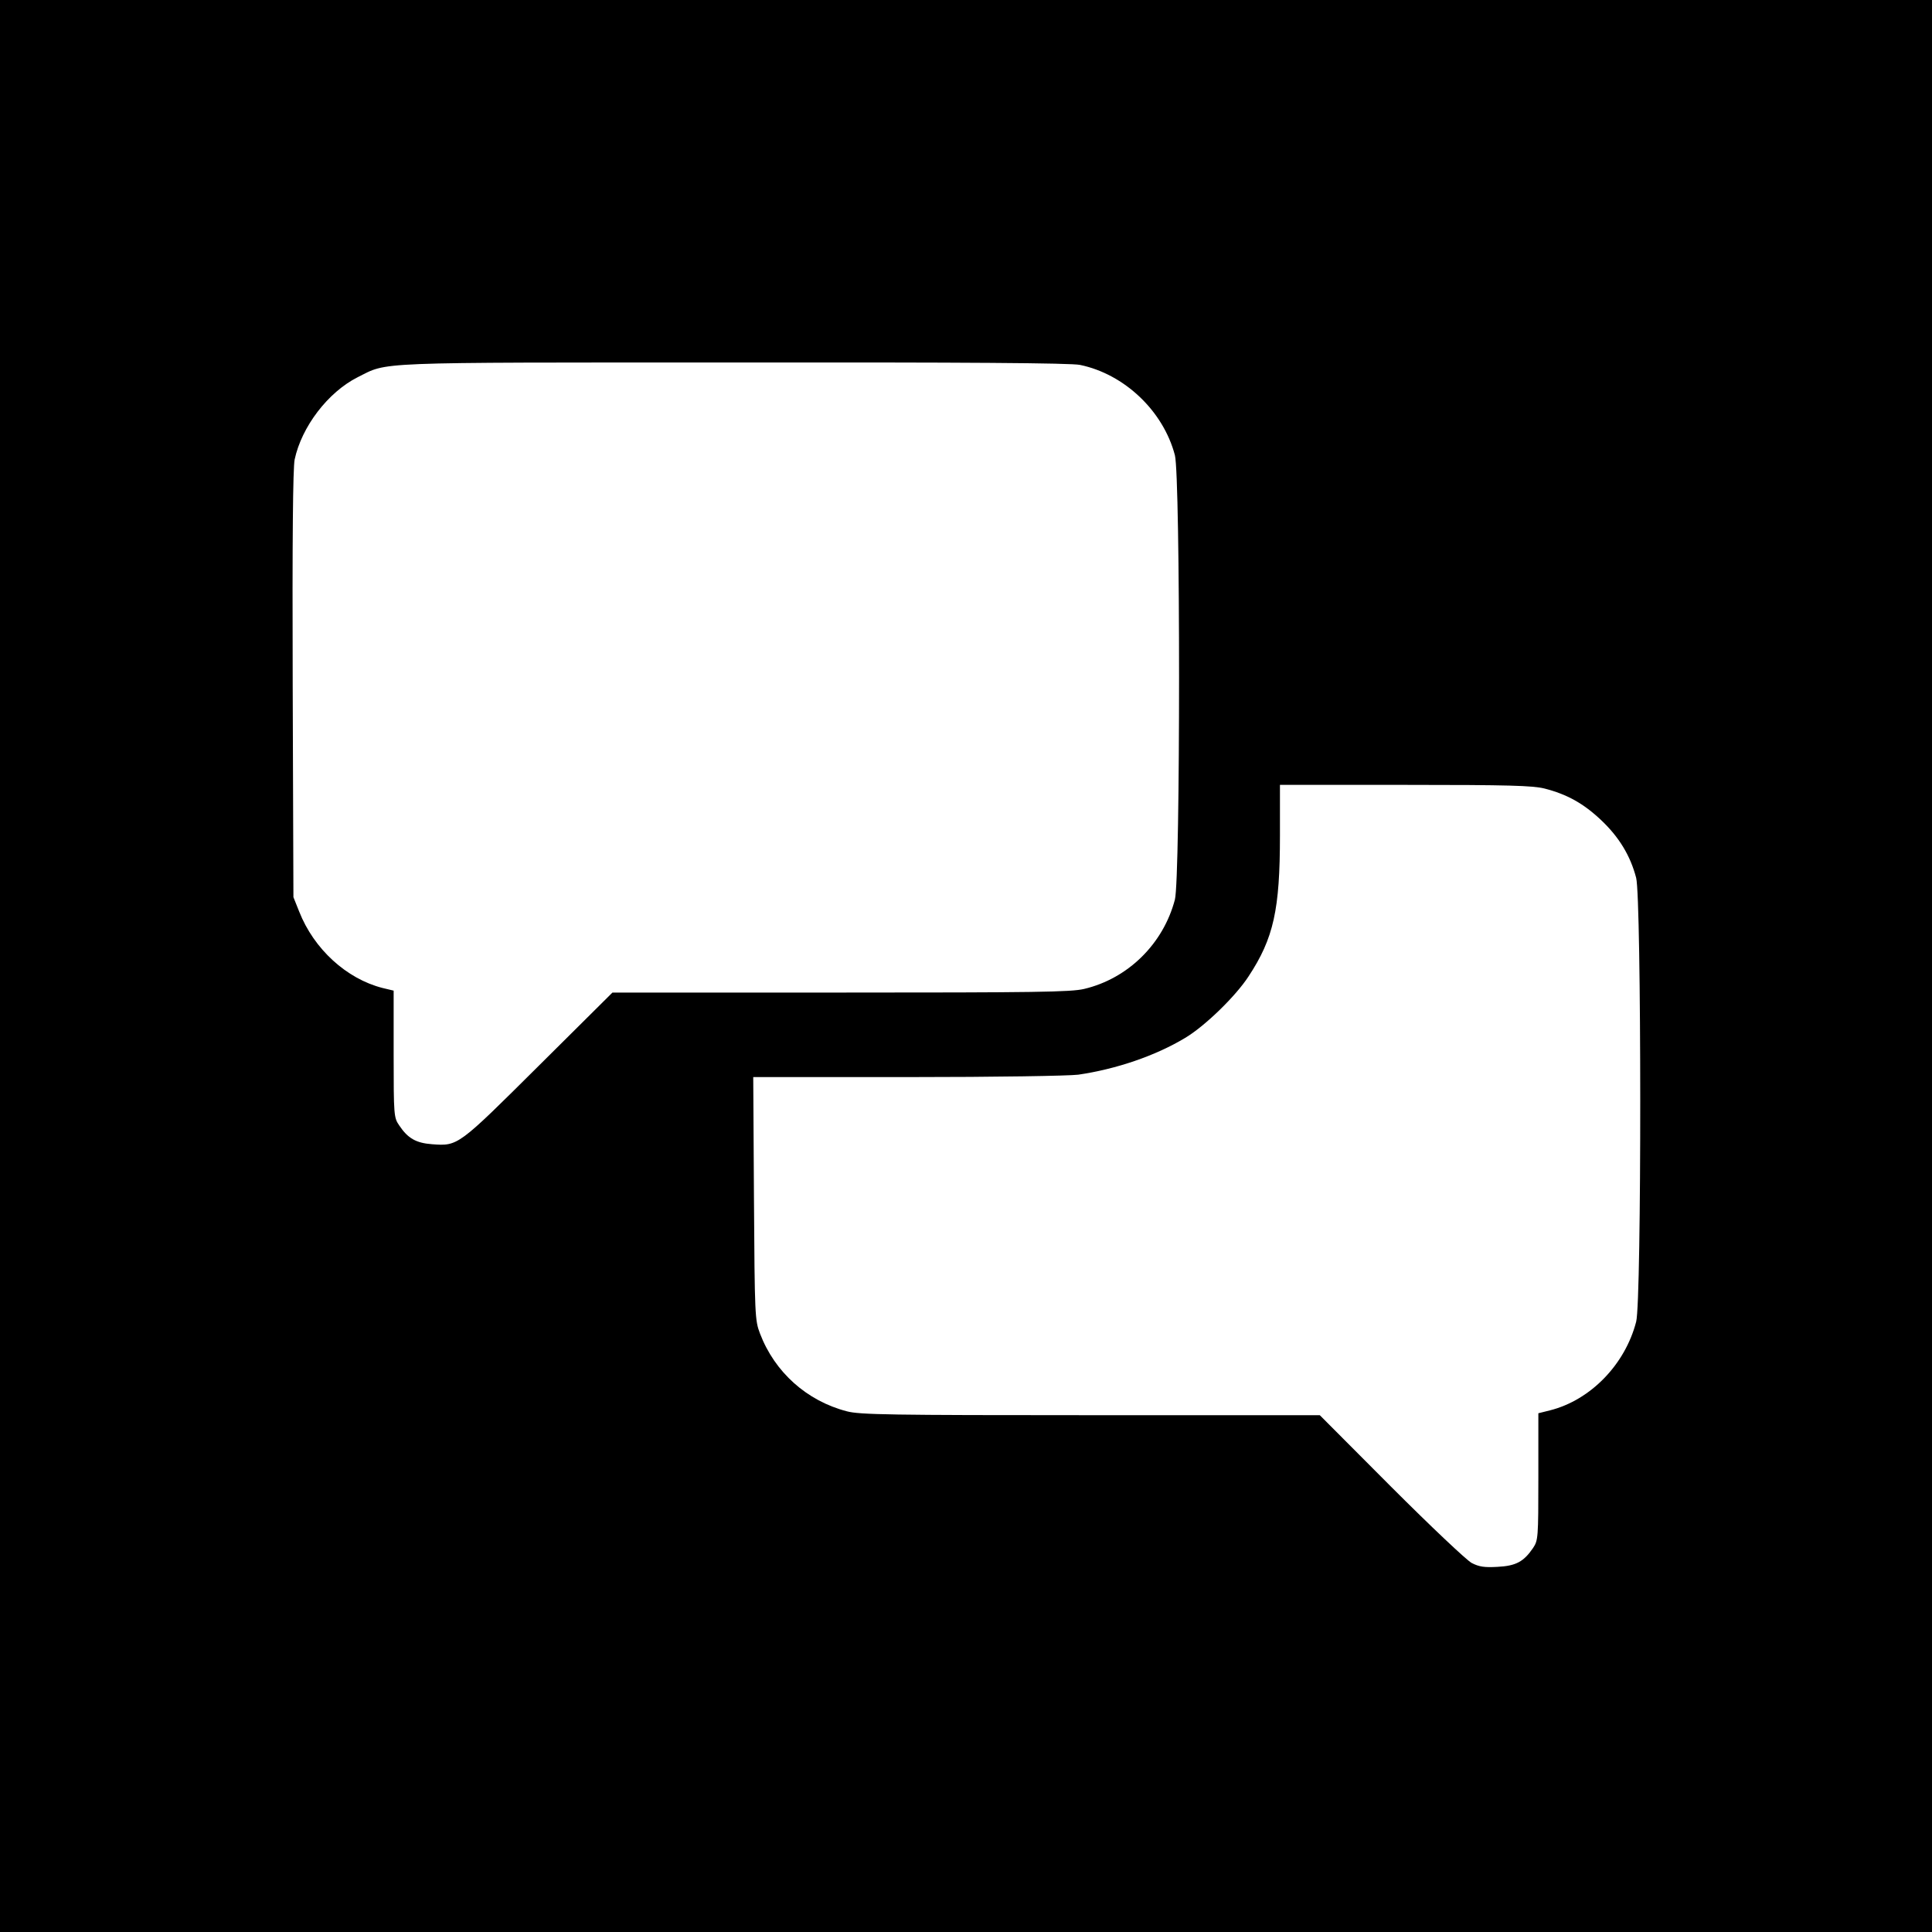
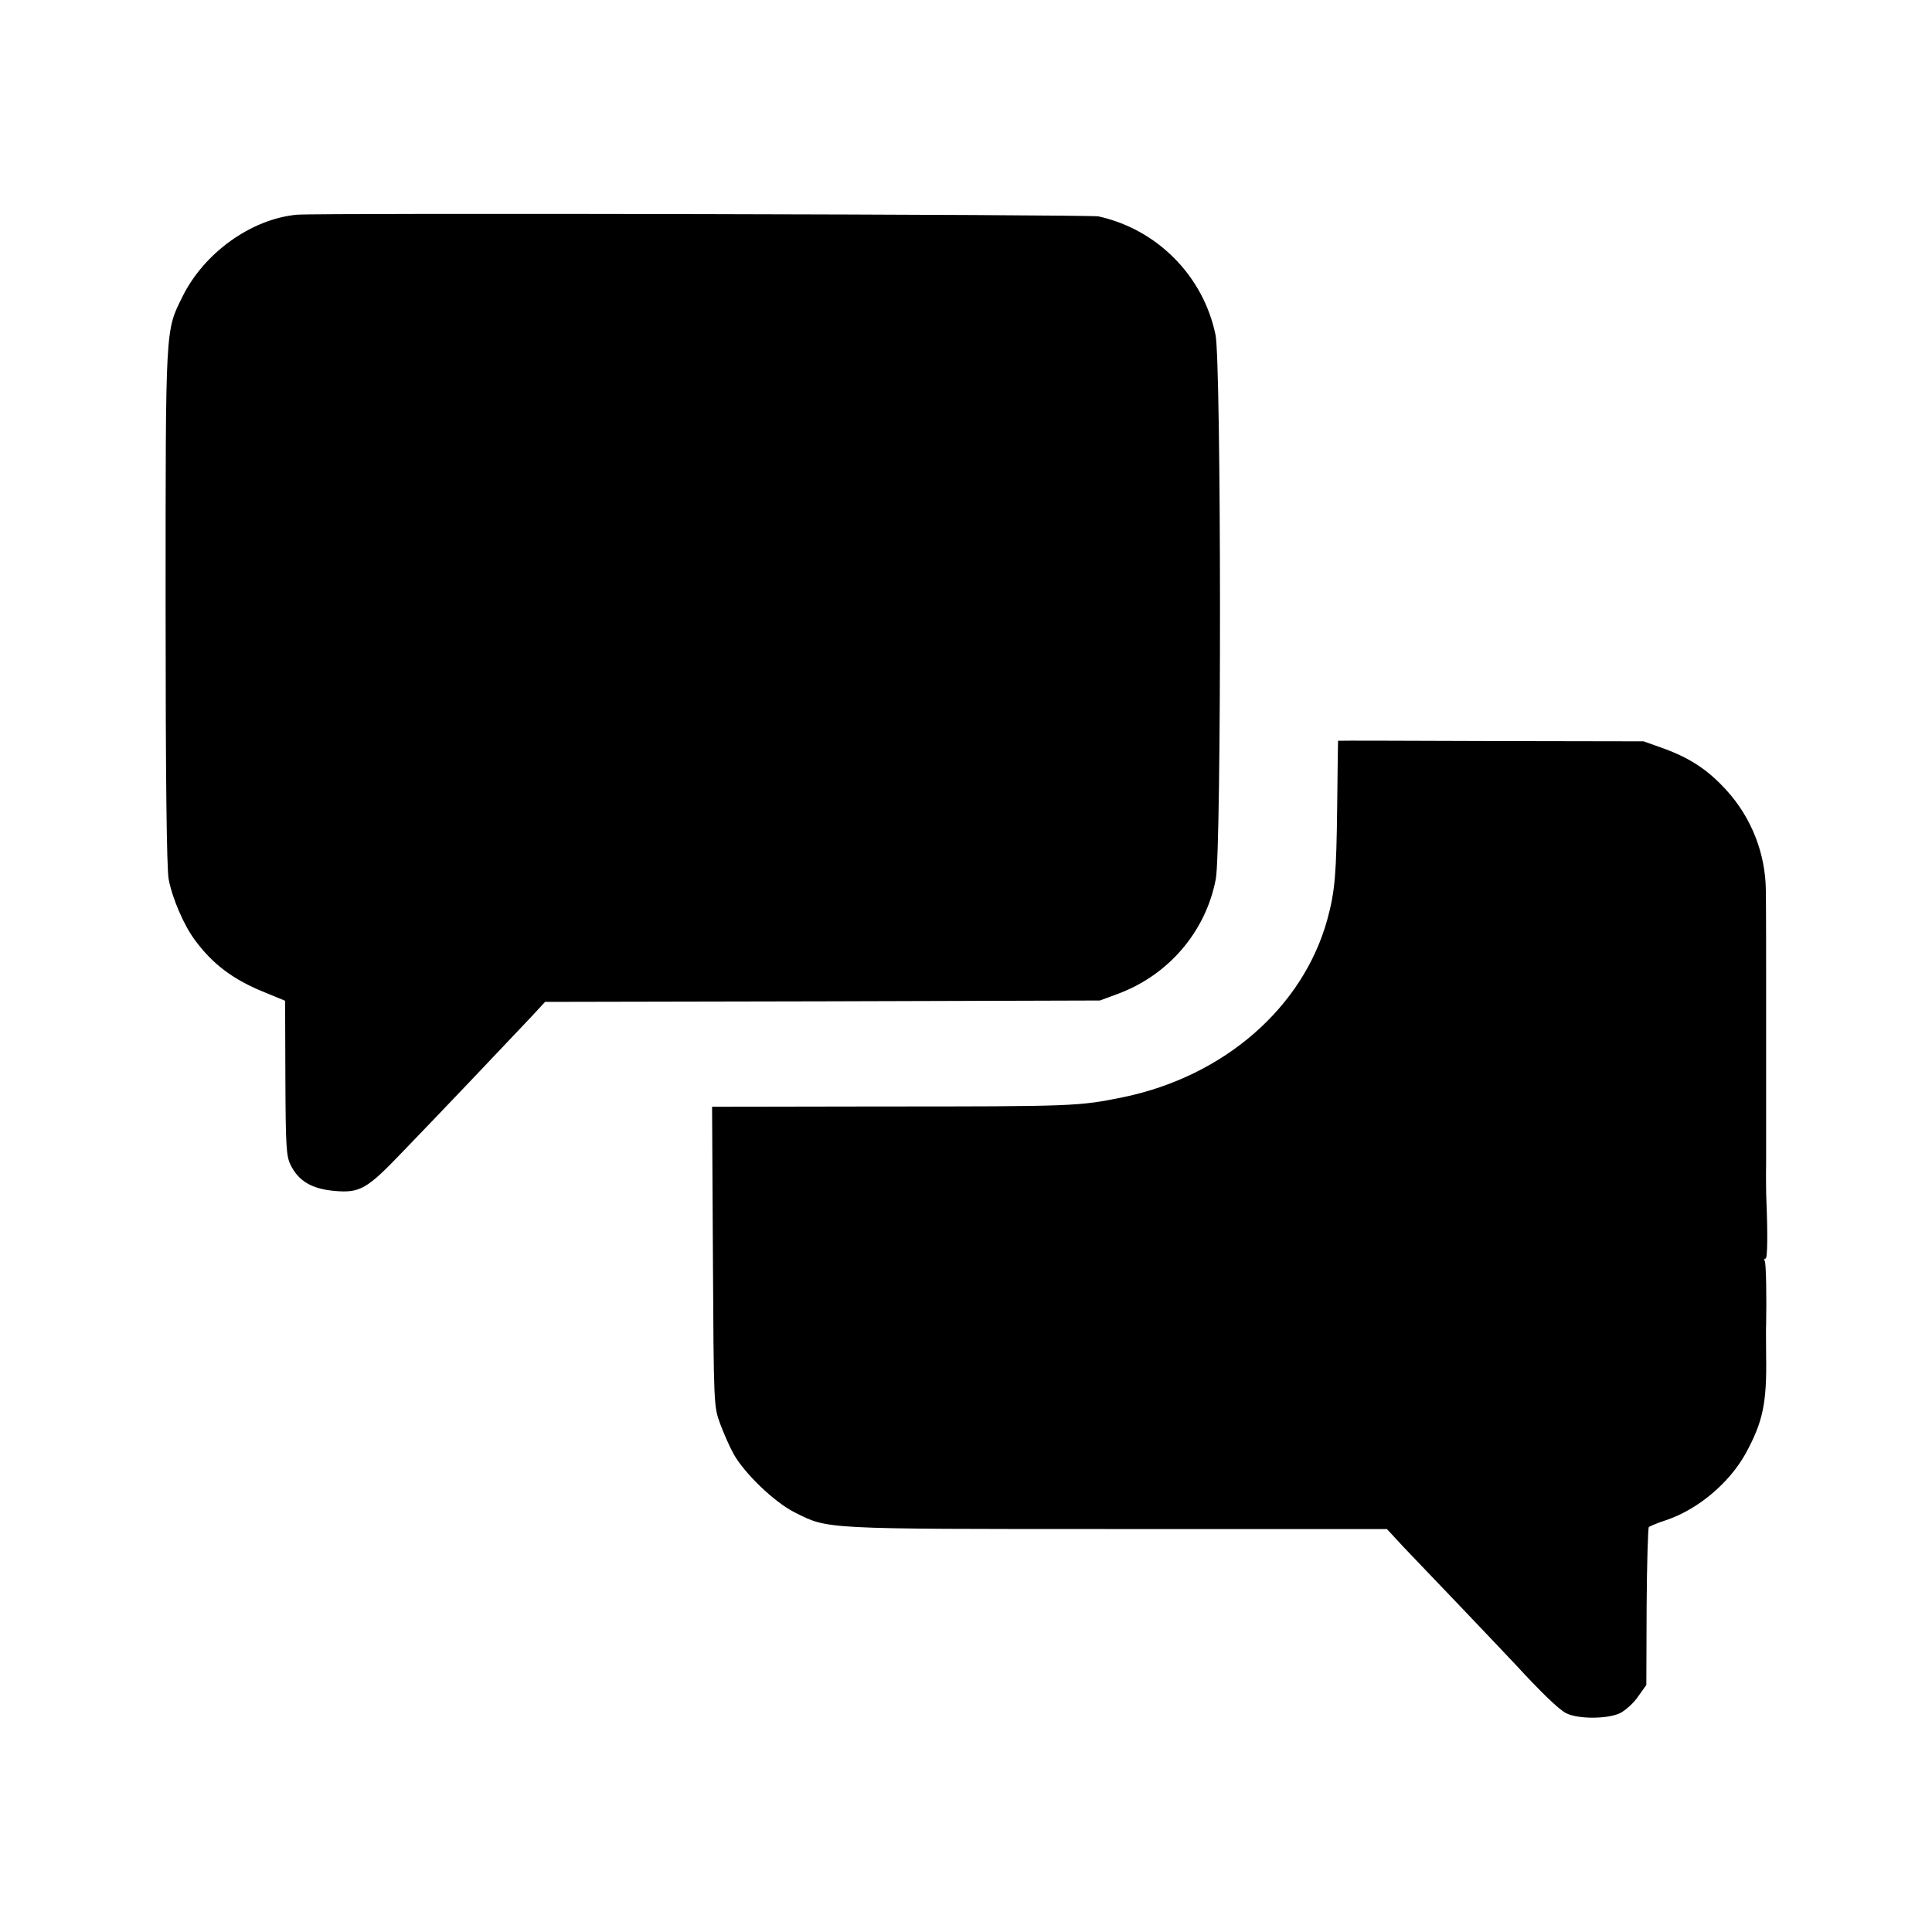
- <svg xmlns="http://www.w3.org/2000/svg" version="1.0" width="800pt" height="800pt" viewBox="0 0 800 800" preserveAspectRatio="xMidYMid meet">
-   <g transform="translate(0,800) scale(0.1,-0.1)" fill="#000000" stroke="none">
-     <path d="M0 4000 l0 -4000 4000 0 4000 0 0 4000 0 4000 -4000 0 -4000 0 0 -4000z m4472 2489 c184 -38 345 -191 393 -374 23 -89 23 -1751 0 -1840 -48 -183 -194 -327 -376 -370 -55 -13 -201 -15 -1009 -15 l-944 0 -306 -304 c-334 -332 -333 -332 -441 -324 -66 5 -100 24 -136 78 -22 32 -23 40 -23 295 l0 263 -46 11 c-149 38 -284 161 -345 316 l-24 60 -3 880 c-2 611 1 895 8 932 29 136 138 279 261 341 129 64 39 61 1556 61 962 1 1398 -2 1435 -10z m1923 -1754 c94 -24 162 -62 235 -131 74 -70 121 -147 145 -239 22 -87 23 -1751 0 -1838 -46 -178 -190 -325 -357 -367 l-48 -12 0 -263 c0 -255 -1 -263 -22 -295 -39 -57 -71 -74 -147 -78 -54 -3 -76 0 -107 16 -22 12 -170 152 -334 316 l-295 296 -948 0 c-831 0 -957 2 -1010 16 -166 43 -299 162 -360 322 -21 55 -22 73 -25 560 l-3 502 638 0 c369 0 668 5 708 10 157 23 319 78 442 152 81 48 209 172 263 255 104 158 130 276 130 584 l0 209 518 0 c432 0 528 -3 577 -15z" />
+ <svg xmlns="http://www.w3.org/2000/svg" version="1.0" width="700pt" height="700pt" viewBox="0 0 700 700" preserveAspectRatio="xMidYMid meet">
+   <g transform="translate(0,700) scale(0.1,-0.1)" fill="#000000" stroke="none">
+     <path d="M1075 6222 c-166 -16 -336 -139 -414 -297 -62 -126 -61 -99 -61 -1121 0 -630 4 -949 11 -989 13 -69 55 -168 96 -222 64 -87 139 -143 251 -188 l75 -31 1 -279 c1 -247 3 -284 19 -316 29 -59 78 -87 160 -94 91 -8 117 7 244 140 128 132 387 405 468 491 l50 54 1005 2 1005 3 65 24 c184 68 319 226 355 416 21 106 20 1874 -1 1972 -44 213 -211 382 -424 429 -32 7 -2836 13 -2905 6z" />
+     <path d="M4848 4316 c0 -1 -2 -103 -3 -228 -3 -258 -8 -317 -36 -420 -88 -318 -373 -567 -738 -643 -162 -33 -172 -34 -889 -34 l-602 -1 3 -542 c3 -539 3 -543 26 -606 13 -35 35 -85 49 -110 39 -70 147 -174 220 -211 124 -62 91 -61 1167 -61 l980 0 63 -68 c35 -37 133 -139 217 -227 84 -88 167 -176 185 -195 94 -102 157 -163 184 -177 42 -22 150 -22 196 0 19 10 49 36 65 60 l30 42 1 283 c1 156 5 286 8 289 3 3 31 15 62 25 116 39 229 134 289 242 62 114 77 181 74 356 0 52 -1 102 0 110 2 97 0 224 -5 231 -3 5 -2 9 3 9 7 0 8 89 3 210 -1 19 -2 82 -1 140 0 58 0 114 0 125 0 11 0 67 0 125 0 58 0 112 0 120 0 8 0 80 0 160 0 80 0 152 0 160 0 33 0 229 -1 293 -1 134 -52 264 -142 363 -67 74 -132 117 -228 152 l-73 26 -552 1 c-304 1 -554 2 -555 1z" />
  </g>
</svg>
